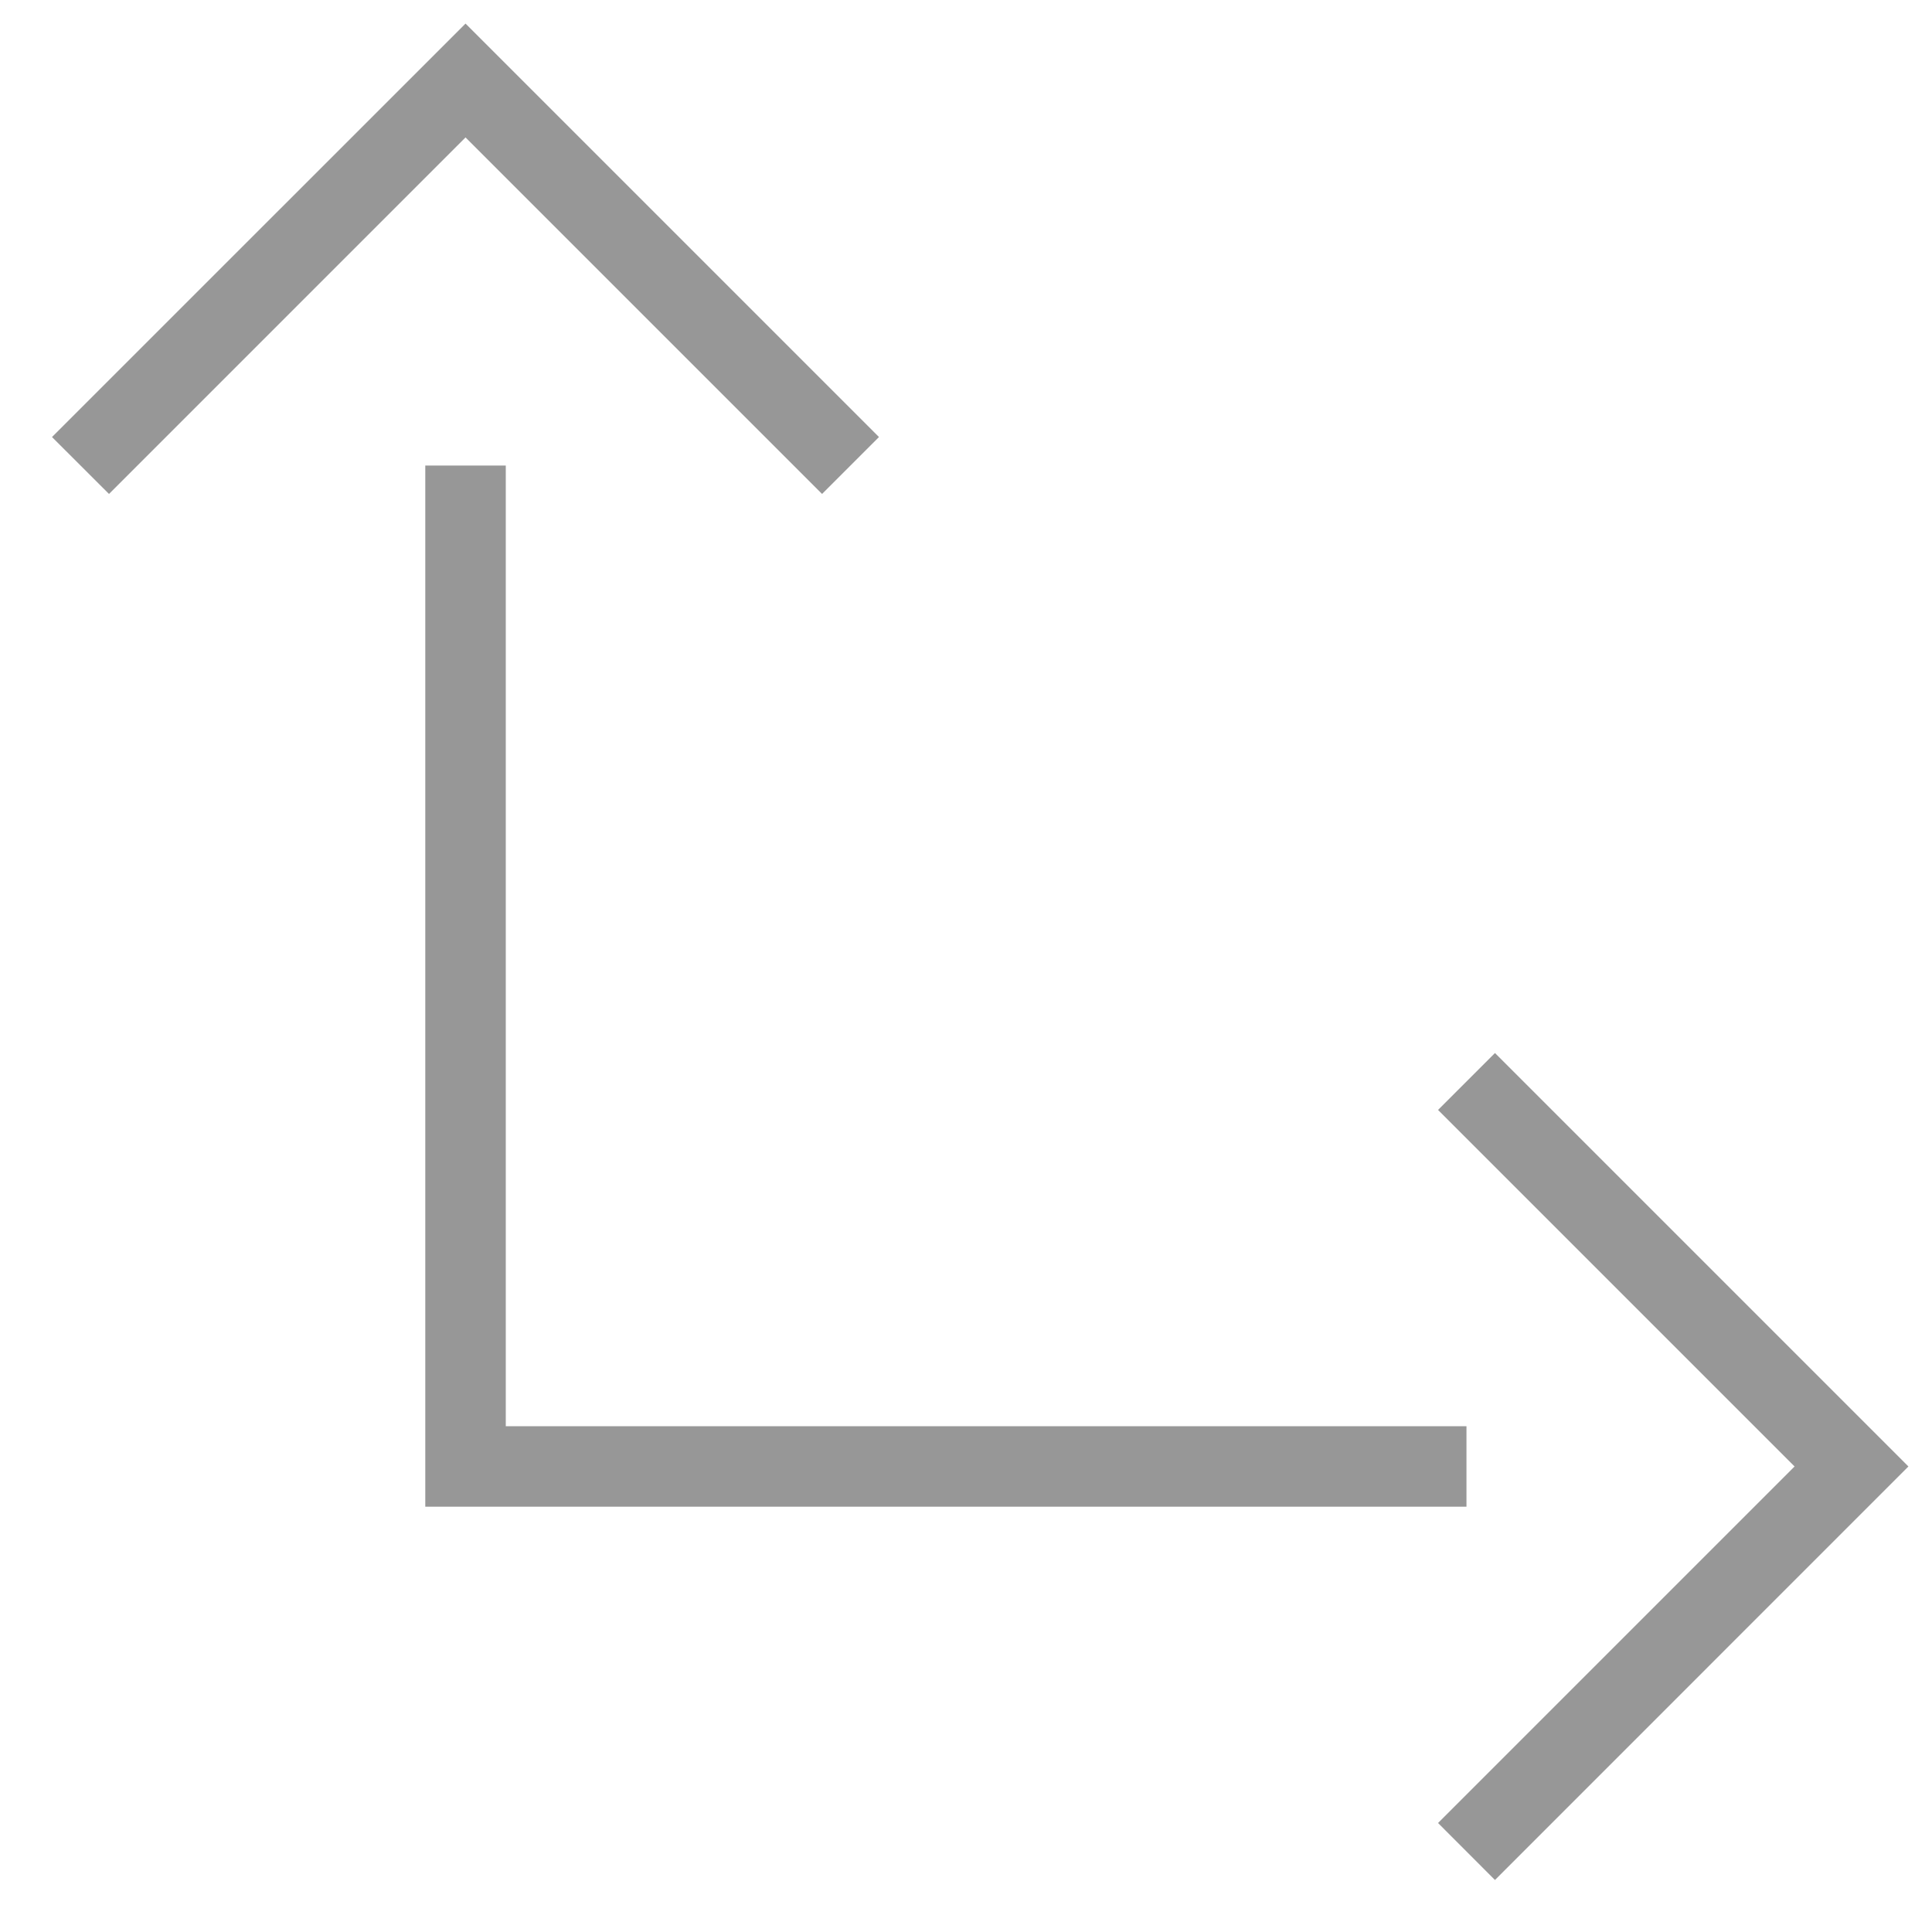
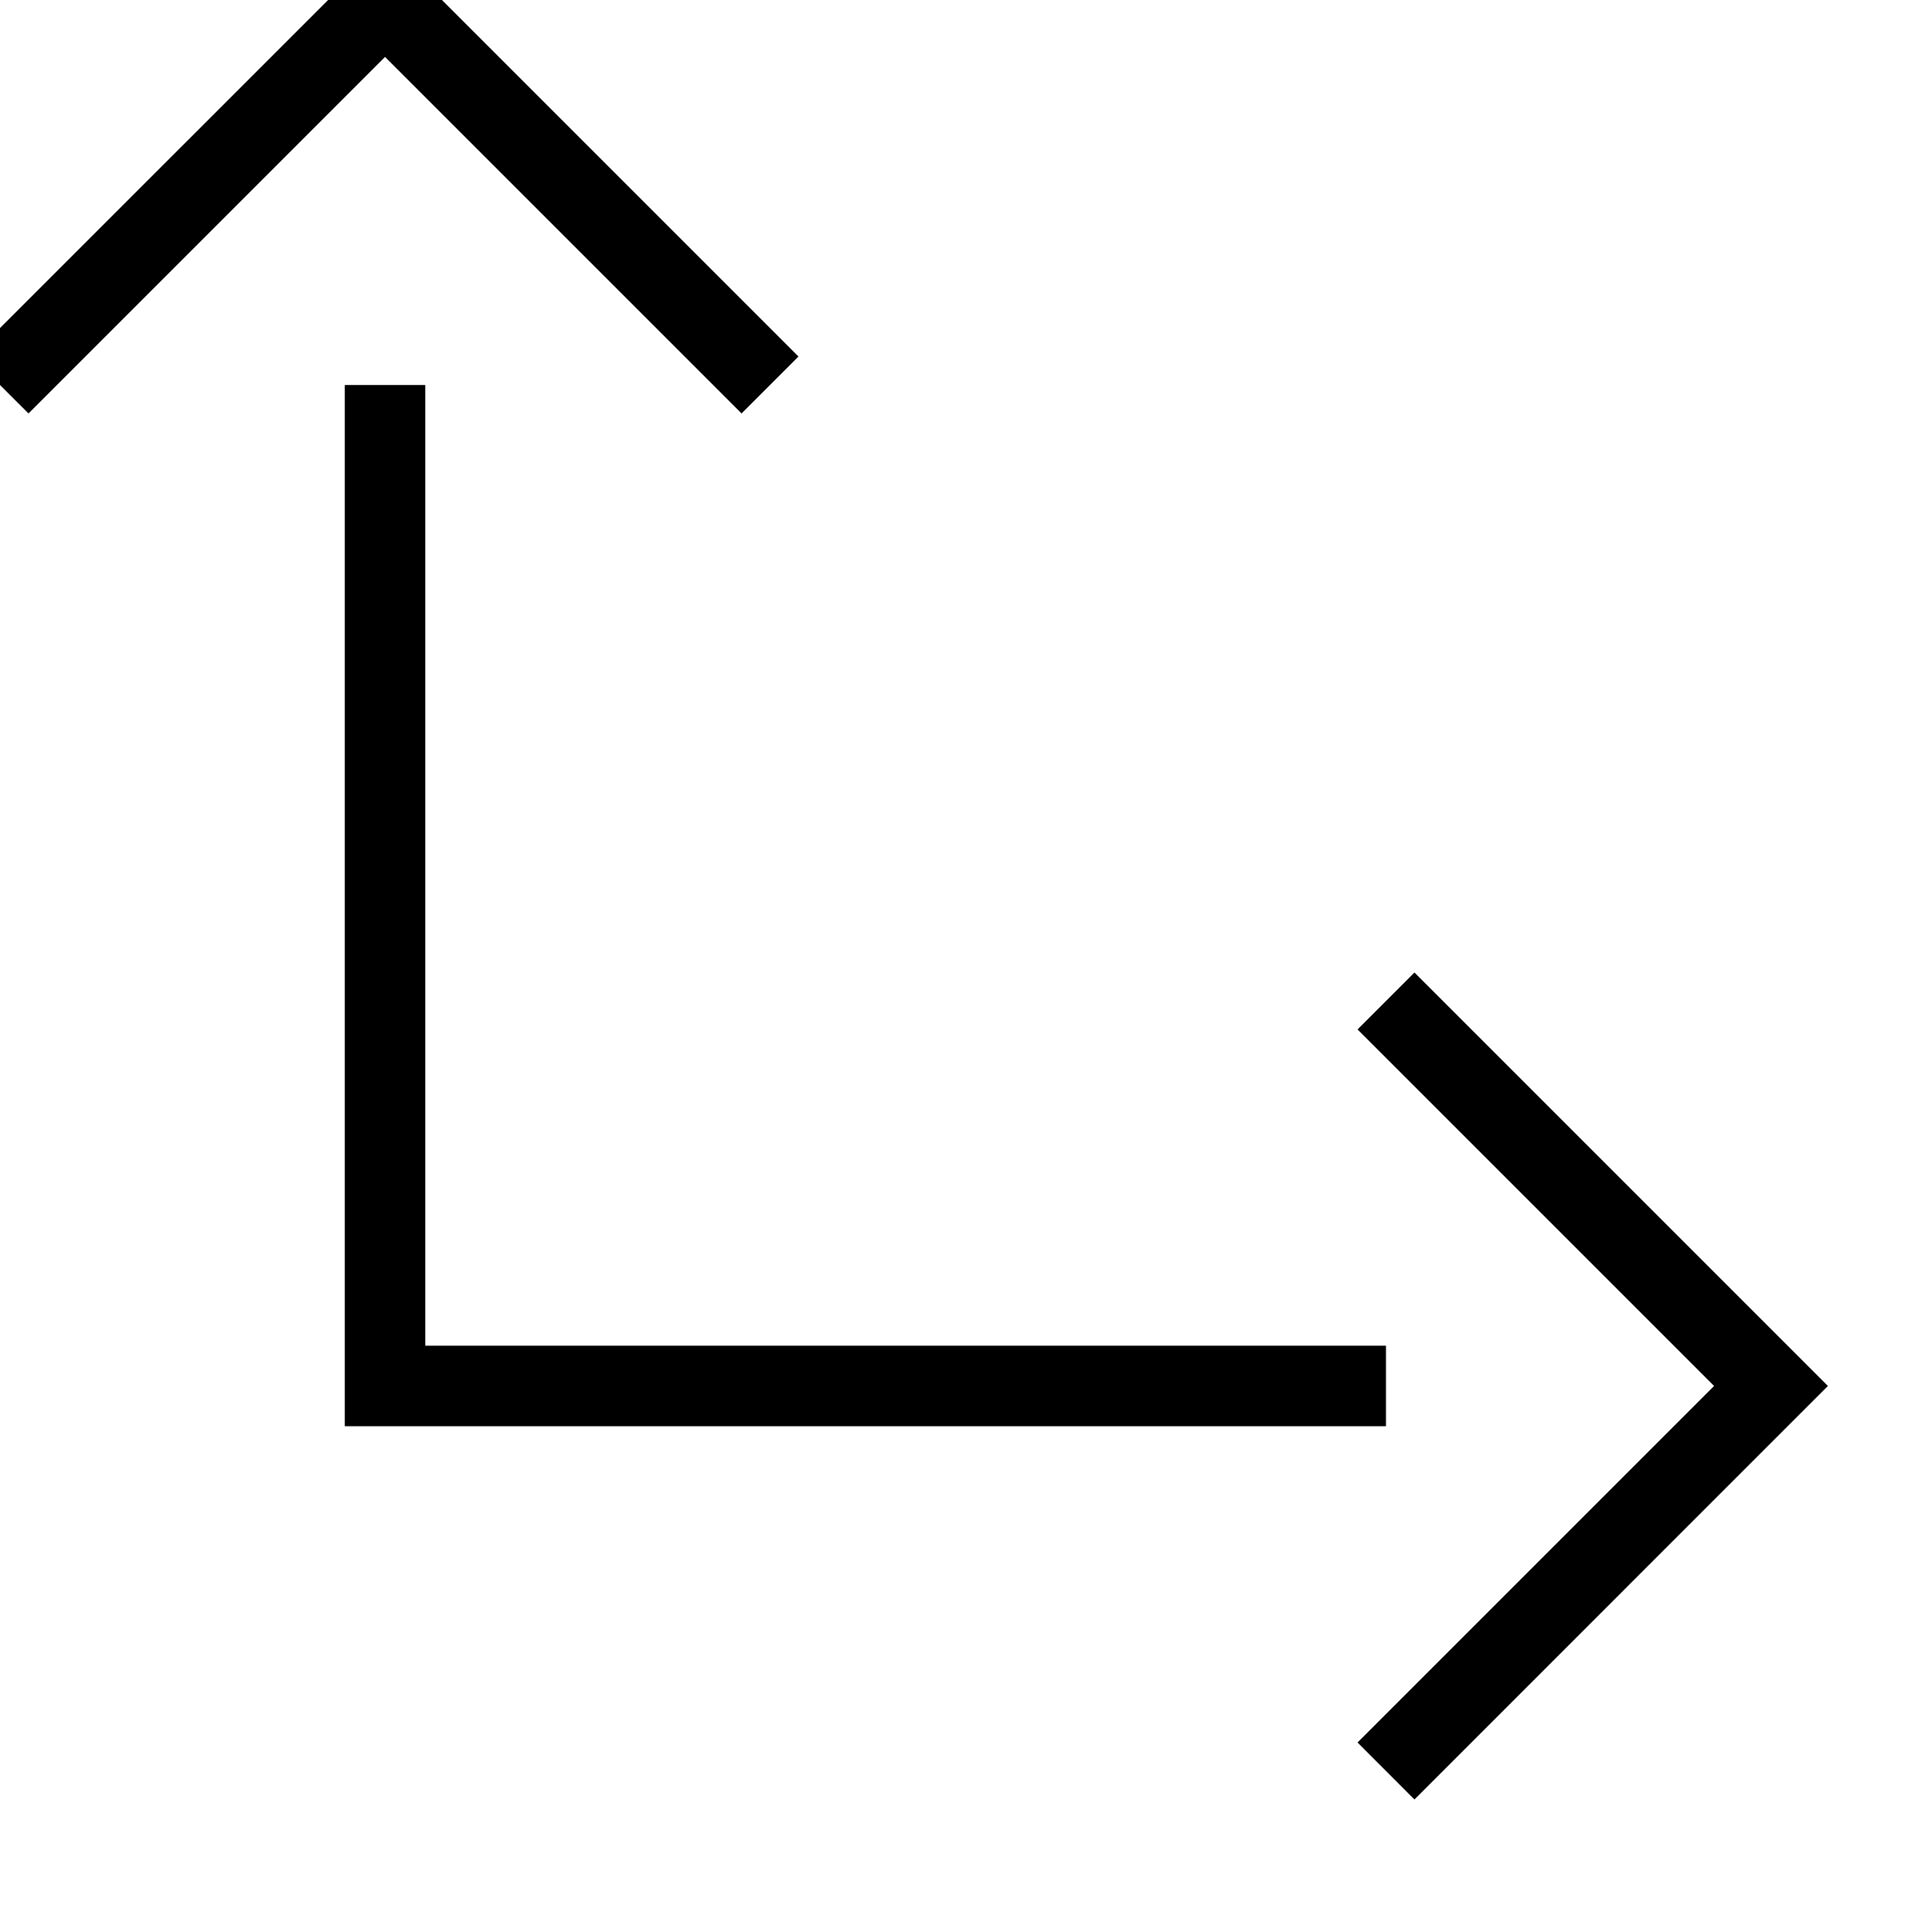
- <svg xmlns="http://www.w3.org/2000/svg" width="24px" height="24px" viewBox="-1 -1 24 24" version="1.1">
+ <svg xmlns="http://www.w3.org/2000/svg" width="24px" height="24px" viewBox="0 0 24 24" version="1.1">
  <defs />
-   <path d="M5.283,16.717 L5.283,4.783 L4.283,4.783 L4.283,17.717 L17.217,17.717 L17.217,16.717 L5.283,16.717 Z M9.212,5.136 L9.919,4.429 L4.783,-0.707 L-0.354,4.429 L0.354,5.136 L4.783,0.707 L9.212,5.136 Z M16.864,21.646 L17.571,22.354 L22.707,17.217 L17.571,12.081 L16.864,12.788 L21.293,17.217 L16.864,21.646 Z" id="Shape" stroke="none" fill="#979797" fill-rule="evenodd" />
+   <path d="M5.283,16.717 L5.283,4.783 L4.283,4.783 L4.283,17.717 L17.217,17.717 L17.217,16.717 L5.283,16.717 Z M9.212,5.136 L9.919,4.429 L4.783,-0.707 L-0.354,4.429 L0.354,5.136 L4.783,0.707 L9.212,5.136 Z M16.864,21.646 L17.571,22.354 L22.707,17.217 L17.571,12.081 L16.864,12.788 L21.293,17.217 L16.864,21.646 Z" fill-rule="evenodd" />
</svg>
